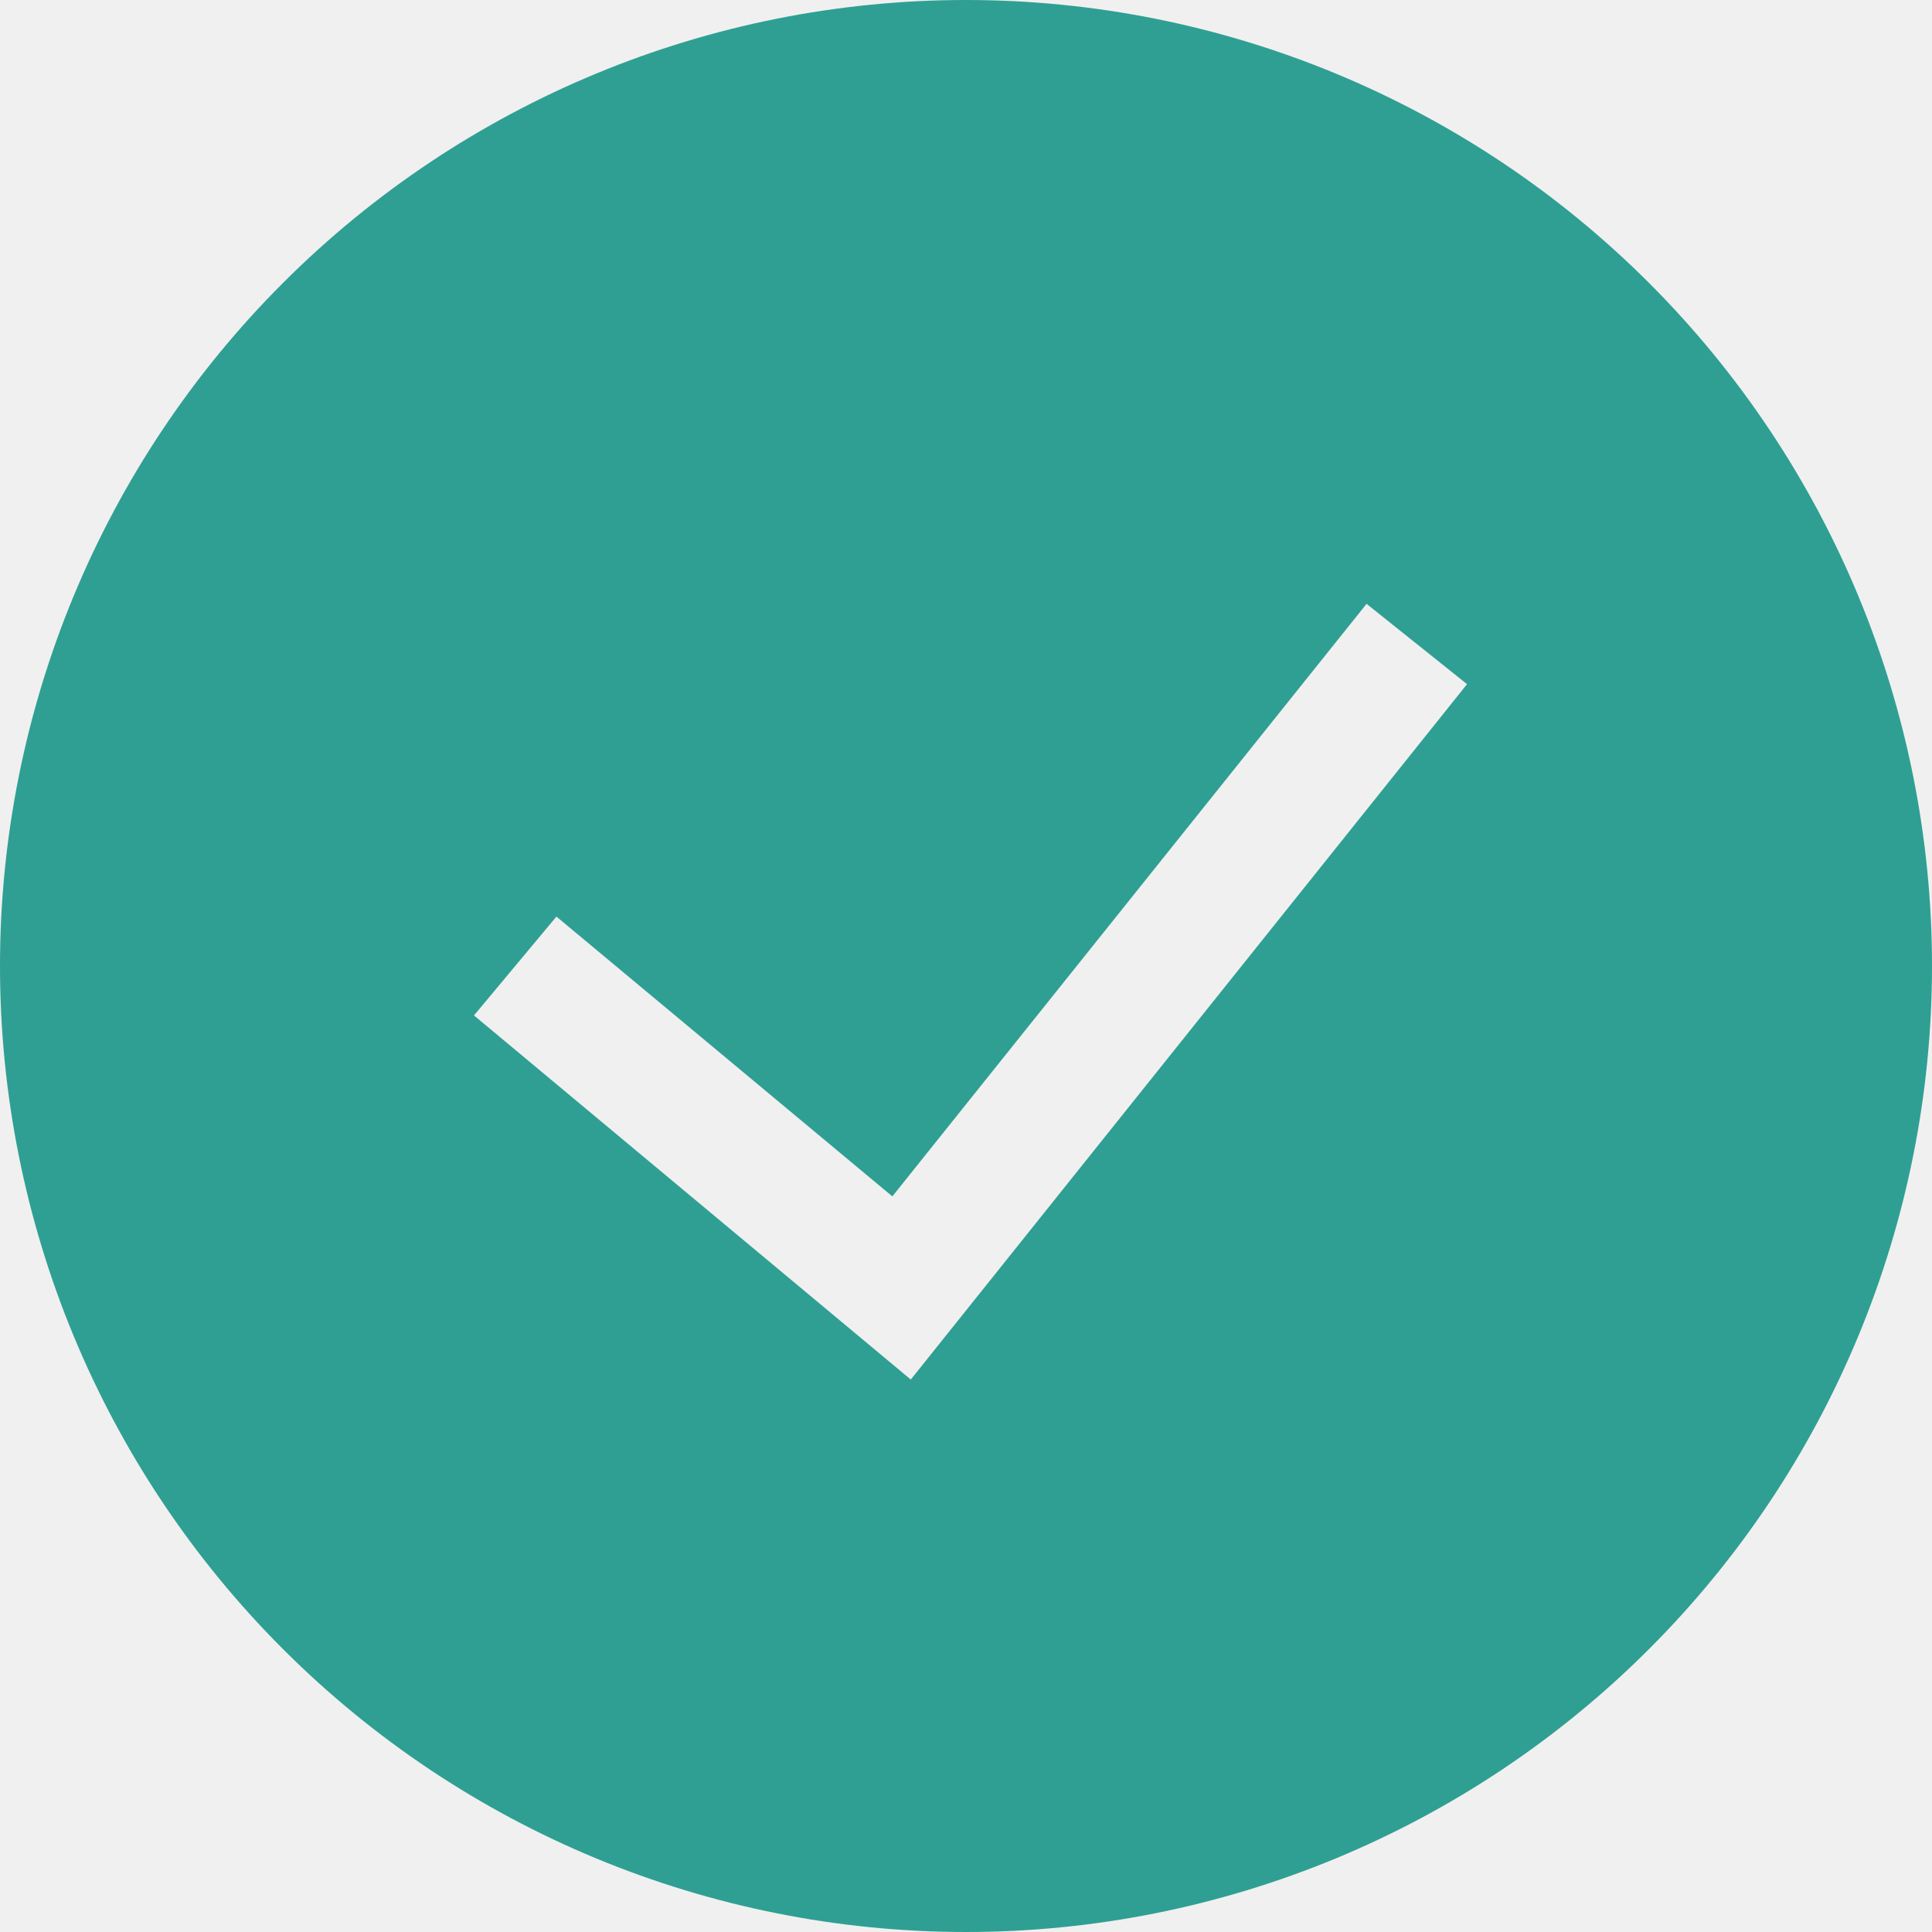
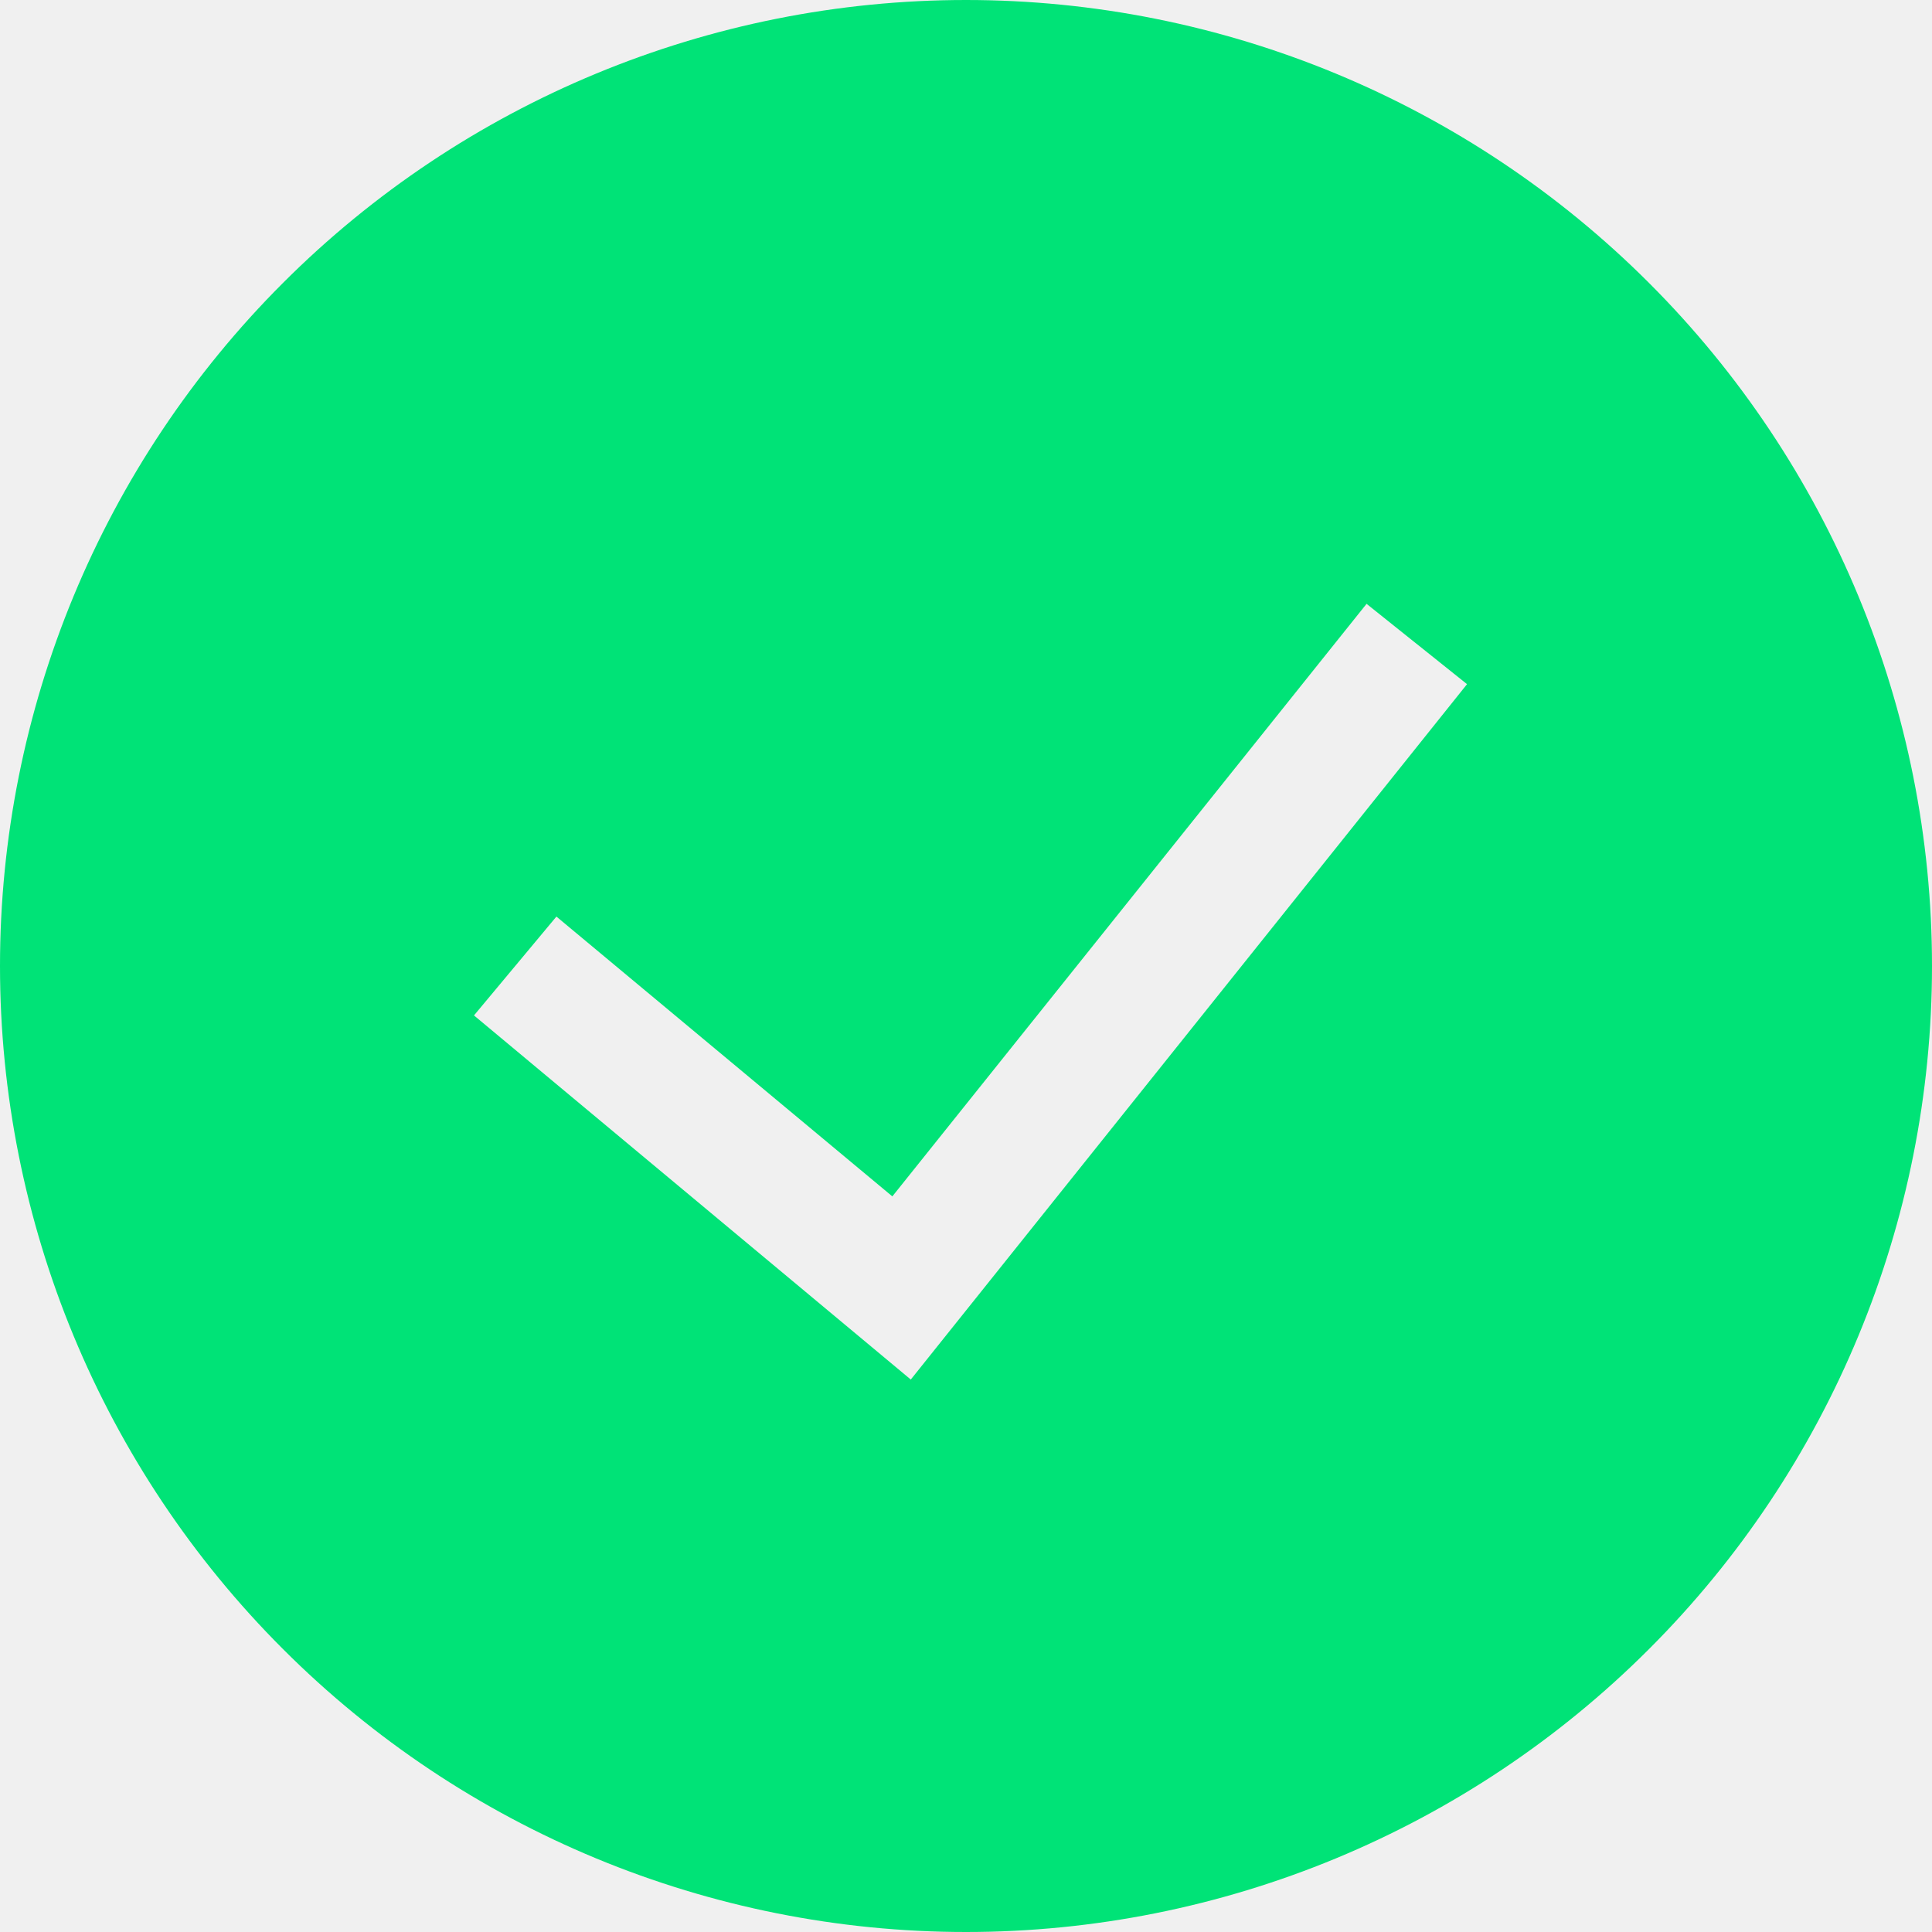
<svg xmlns="http://www.w3.org/2000/svg" width="24" height="24" viewBox="0 0 24 24" fill="none">
-   <g clip-path="url(#clip0_36_252)">
-     <mask id="mask0_36_252" style="mask-type:luminance" maskUnits="userSpaceOnUse" x="0" y="0" width="24" height="24">
+   <g clip-path="url(#clip0_1_200)">
+     <mask id="mask0_1_200" style="mask-type:luminance" maskUnits="userSpaceOnUse" x="0" y="0" width="24" height="24">
      <path d="M24 0H0V24H24V0Z" fill="white" />
    </mask>
-     <g mask="url(#mask0_36_252)">
-       <path fill-rule="evenodd" clip-rule="evenodd" d="M0 12C0 8.817 1.264 5.765 3.515 3.515C5.765 1.264 8.817 0 12 0C15.183 0 18.235 1.264 20.485 3.515C22.736 5.765 24 8.817 24 12C24 15.183 22.736 18.235 20.485 20.485C18.235 22.736 15.183 24 12 24C8.817 24 5.765 22.736 3.515 20.485C1.264 18.235 0 15.183 0 12ZM11.315 17.136L18.224 8.499L16.976 7.501L11.085 14.862L6.912 11.386L5.888 12.614L11.315 17.138V17.136Z" fill="#2F9F93" />
+     <g mask="url(#mask0_1_200)">
+       <path fill-rule="evenodd" clip-rule="evenodd" d="M0 12C0 8.817 1.264 5.765 3.515 3.515C5.765 1.264 8.817 0 12 0C15.183 0 18.235 1.264 20.485 3.515C22.736 5.765 24 8.817 24 12C24 15.183 22.736 18.235 20.485 20.485C18.235 22.736 15.183 24 12 24C8.817 24 5.765 22.736 3.515 20.485C1.264 18.235 0 15.183 0 12ZM11.315 17.136L18.224 8.499L16.976 7.501L11.085 14.862L6.912 11.386L5.888 12.614L11.315 17.138V17.136Z" fill="#00E377" />
    </g>
  </g>
  <defs>
-     <clipPath id="clip0_36_252">
+     <clipPath id="clip0_1_200">
      <rect width="24" height="24" fill="white" />
    </clipPath>
  </defs>
</svg>
